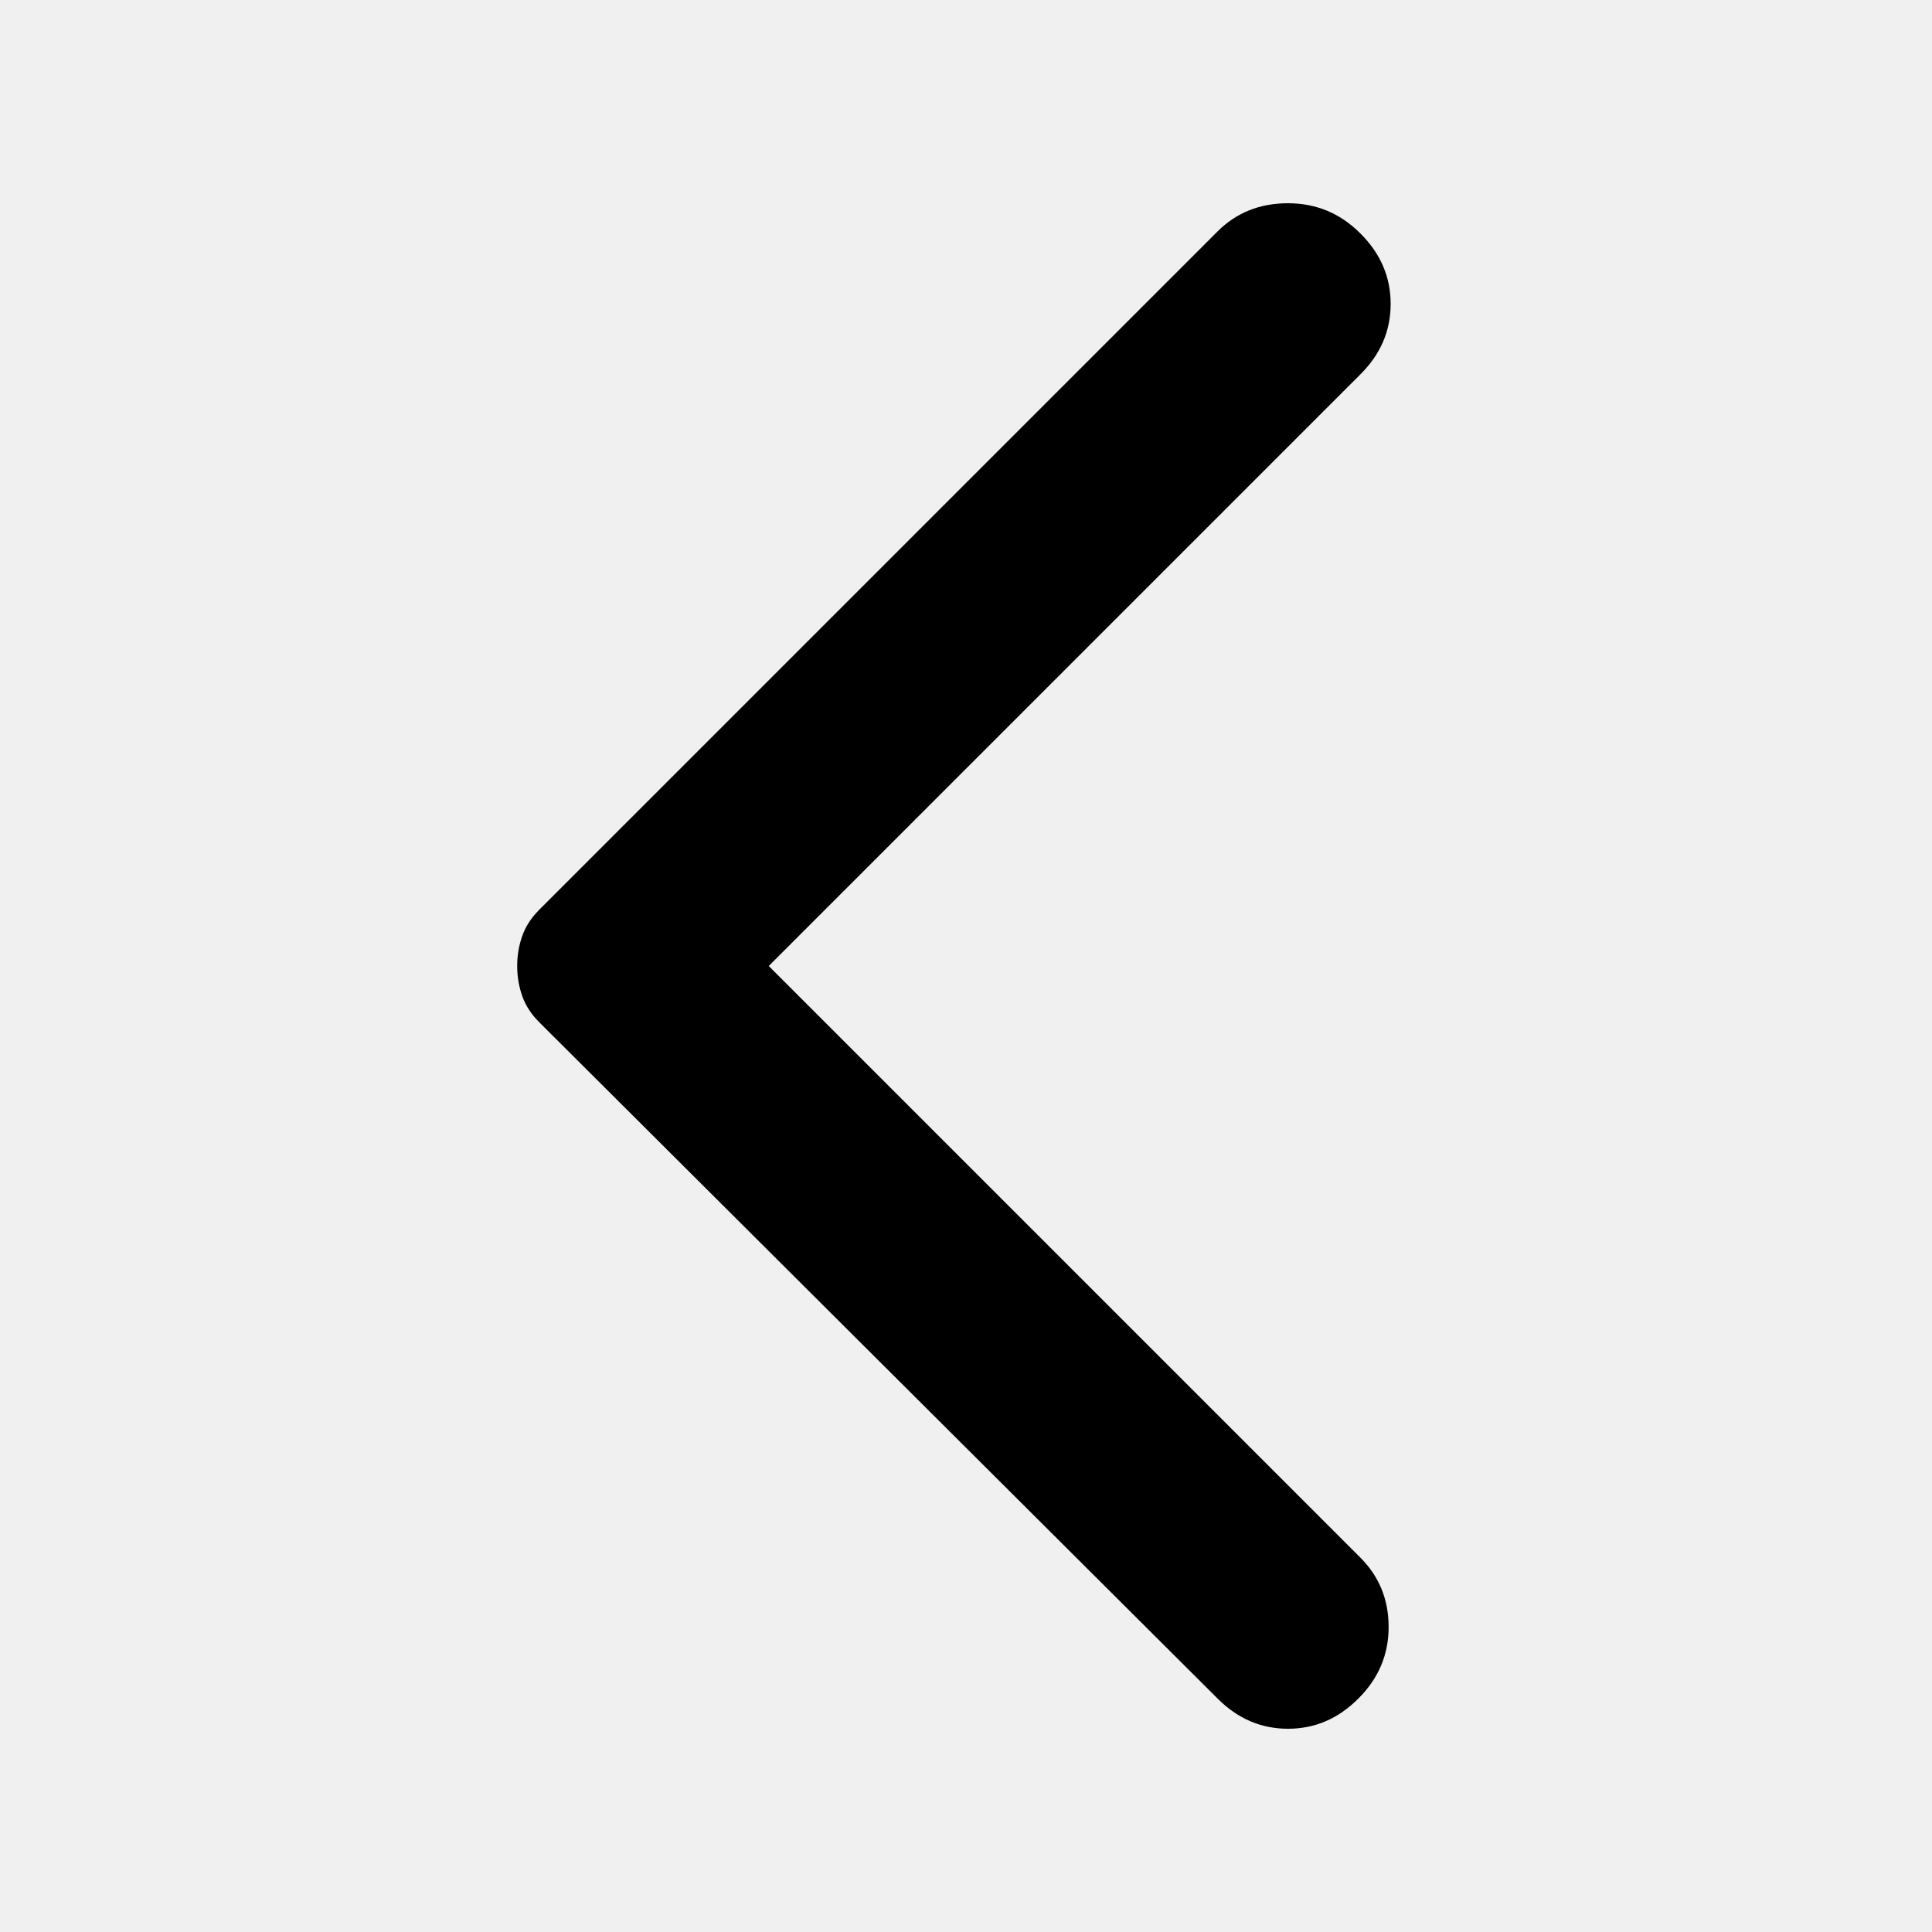
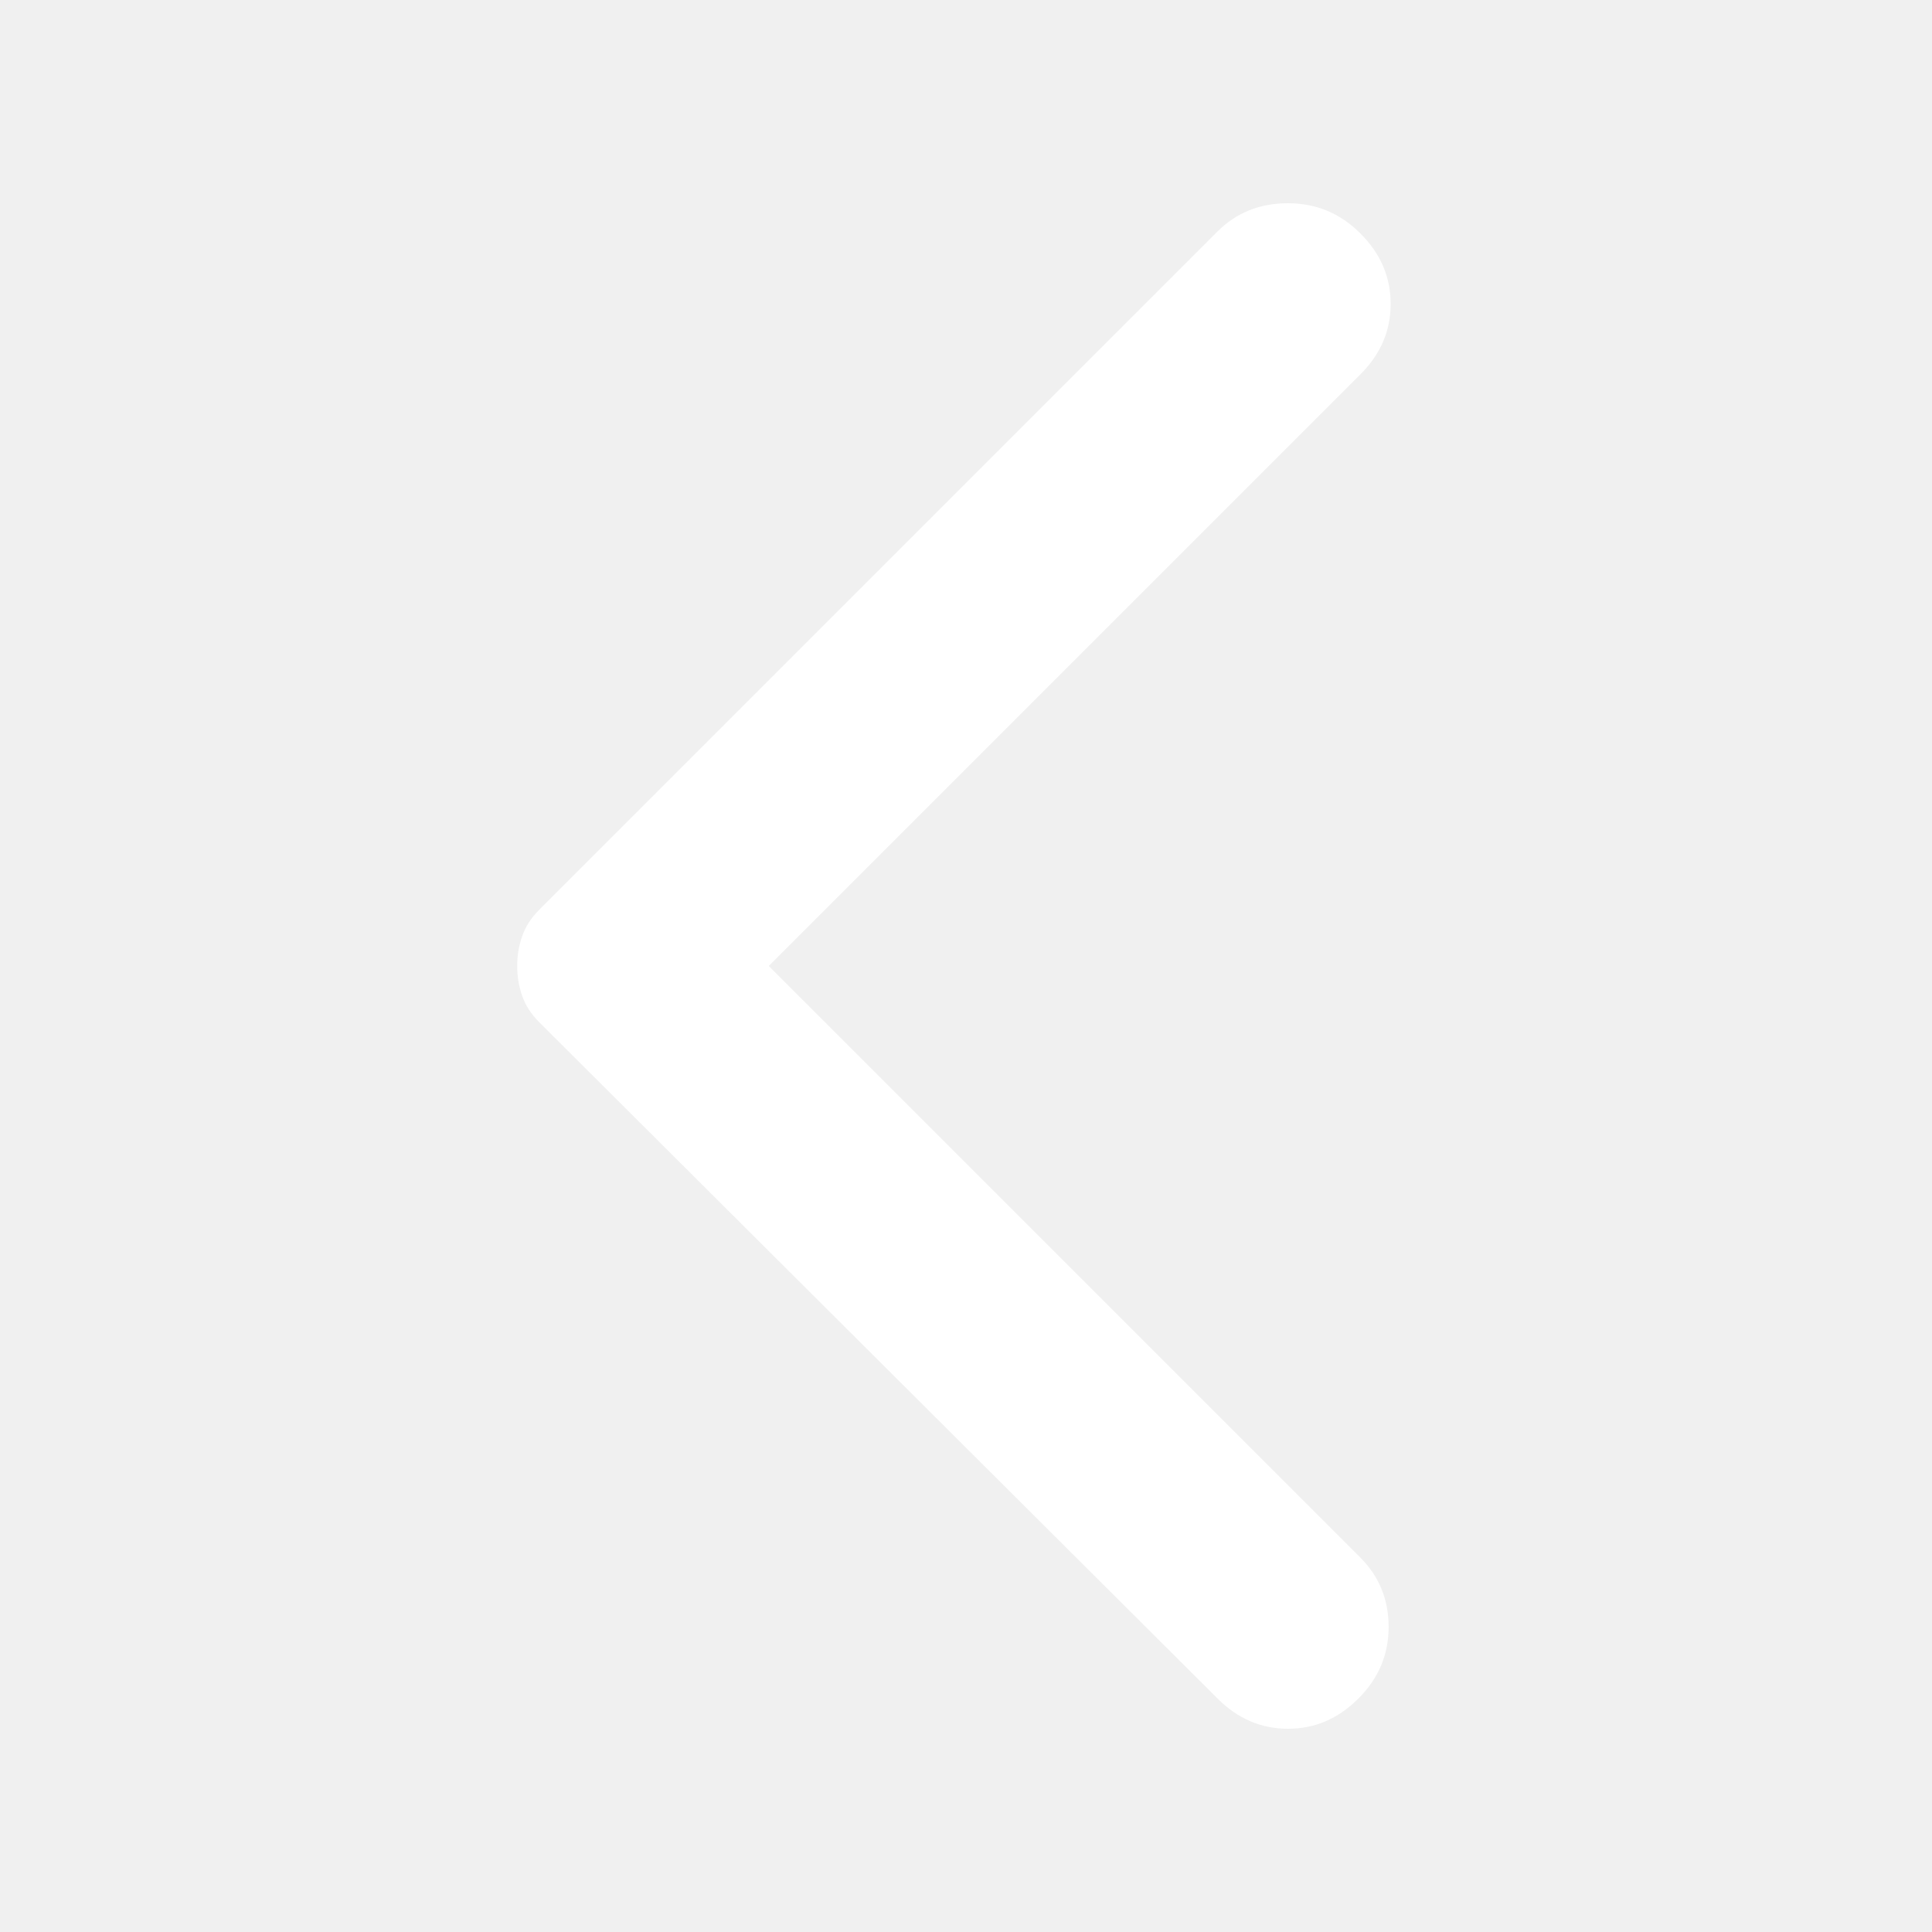
<svg xmlns="http://www.w3.org/2000/svg" width="20" height="20" viewBox="0 0 20 20" fill="none">
  <g id="material-symbols:arrow-back-ios-new-rounded">
-     <path id="Vector" d="M12.604 17.583L5.583 10.583C5.5 10.5 5.441 10.41 5.407 10.313C5.372 10.215 5.354 10.111 5.354 10C5.354 9.889 5.372 9.785 5.407 9.688C5.441 9.59 5.5 9.5 5.583 9.417L12.604 2.396C12.799 2.201 13.042 2.104 13.333 2.104C13.625 2.104 13.875 2.208 14.083 2.417C14.292 2.625 14.396 2.868 14.396 3.146C14.396 3.424 14.292 3.667 14.083 3.875L7.958 10L14.083 16.125C14.278 16.32 14.375 16.559 14.375 16.843C14.375 17.128 14.271 17.375 14.062 17.583C13.854 17.792 13.611 17.896 13.333 17.896C13.056 17.896 12.812 17.792 12.604 17.583Z" fill="black" />
+     <path id="Vector" d="M12.604 17.583L5.583 10.583C5.5 10.5 5.441 10.41 5.407 10.313C5.372 10.215 5.354 10.111 5.354 10C5.354 9.889 5.372 9.785 5.407 9.688C5.441 9.59 5.5 9.5 5.583 9.417L12.604 2.396C12.799 2.201 13.042 2.104 13.333 2.104C13.625 2.104 13.875 2.208 14.083 2.417C14.292 2.625 14.396 2.868 14.396 3.146C14.396 3.424 14.292 3.667 14.083 3.875L7.958 10L14.083 16.125C14.278 16.32 14.375 16.559 14.375 16.843C14.375 17.128 14.271 17.375 14.062 17.583C13.854 17.792 13.611 17.896 13.333 17.896C13.056 17.896 12.812 17.792 12.604 17.583Z" fill="white" />
  </g>
</svg>
